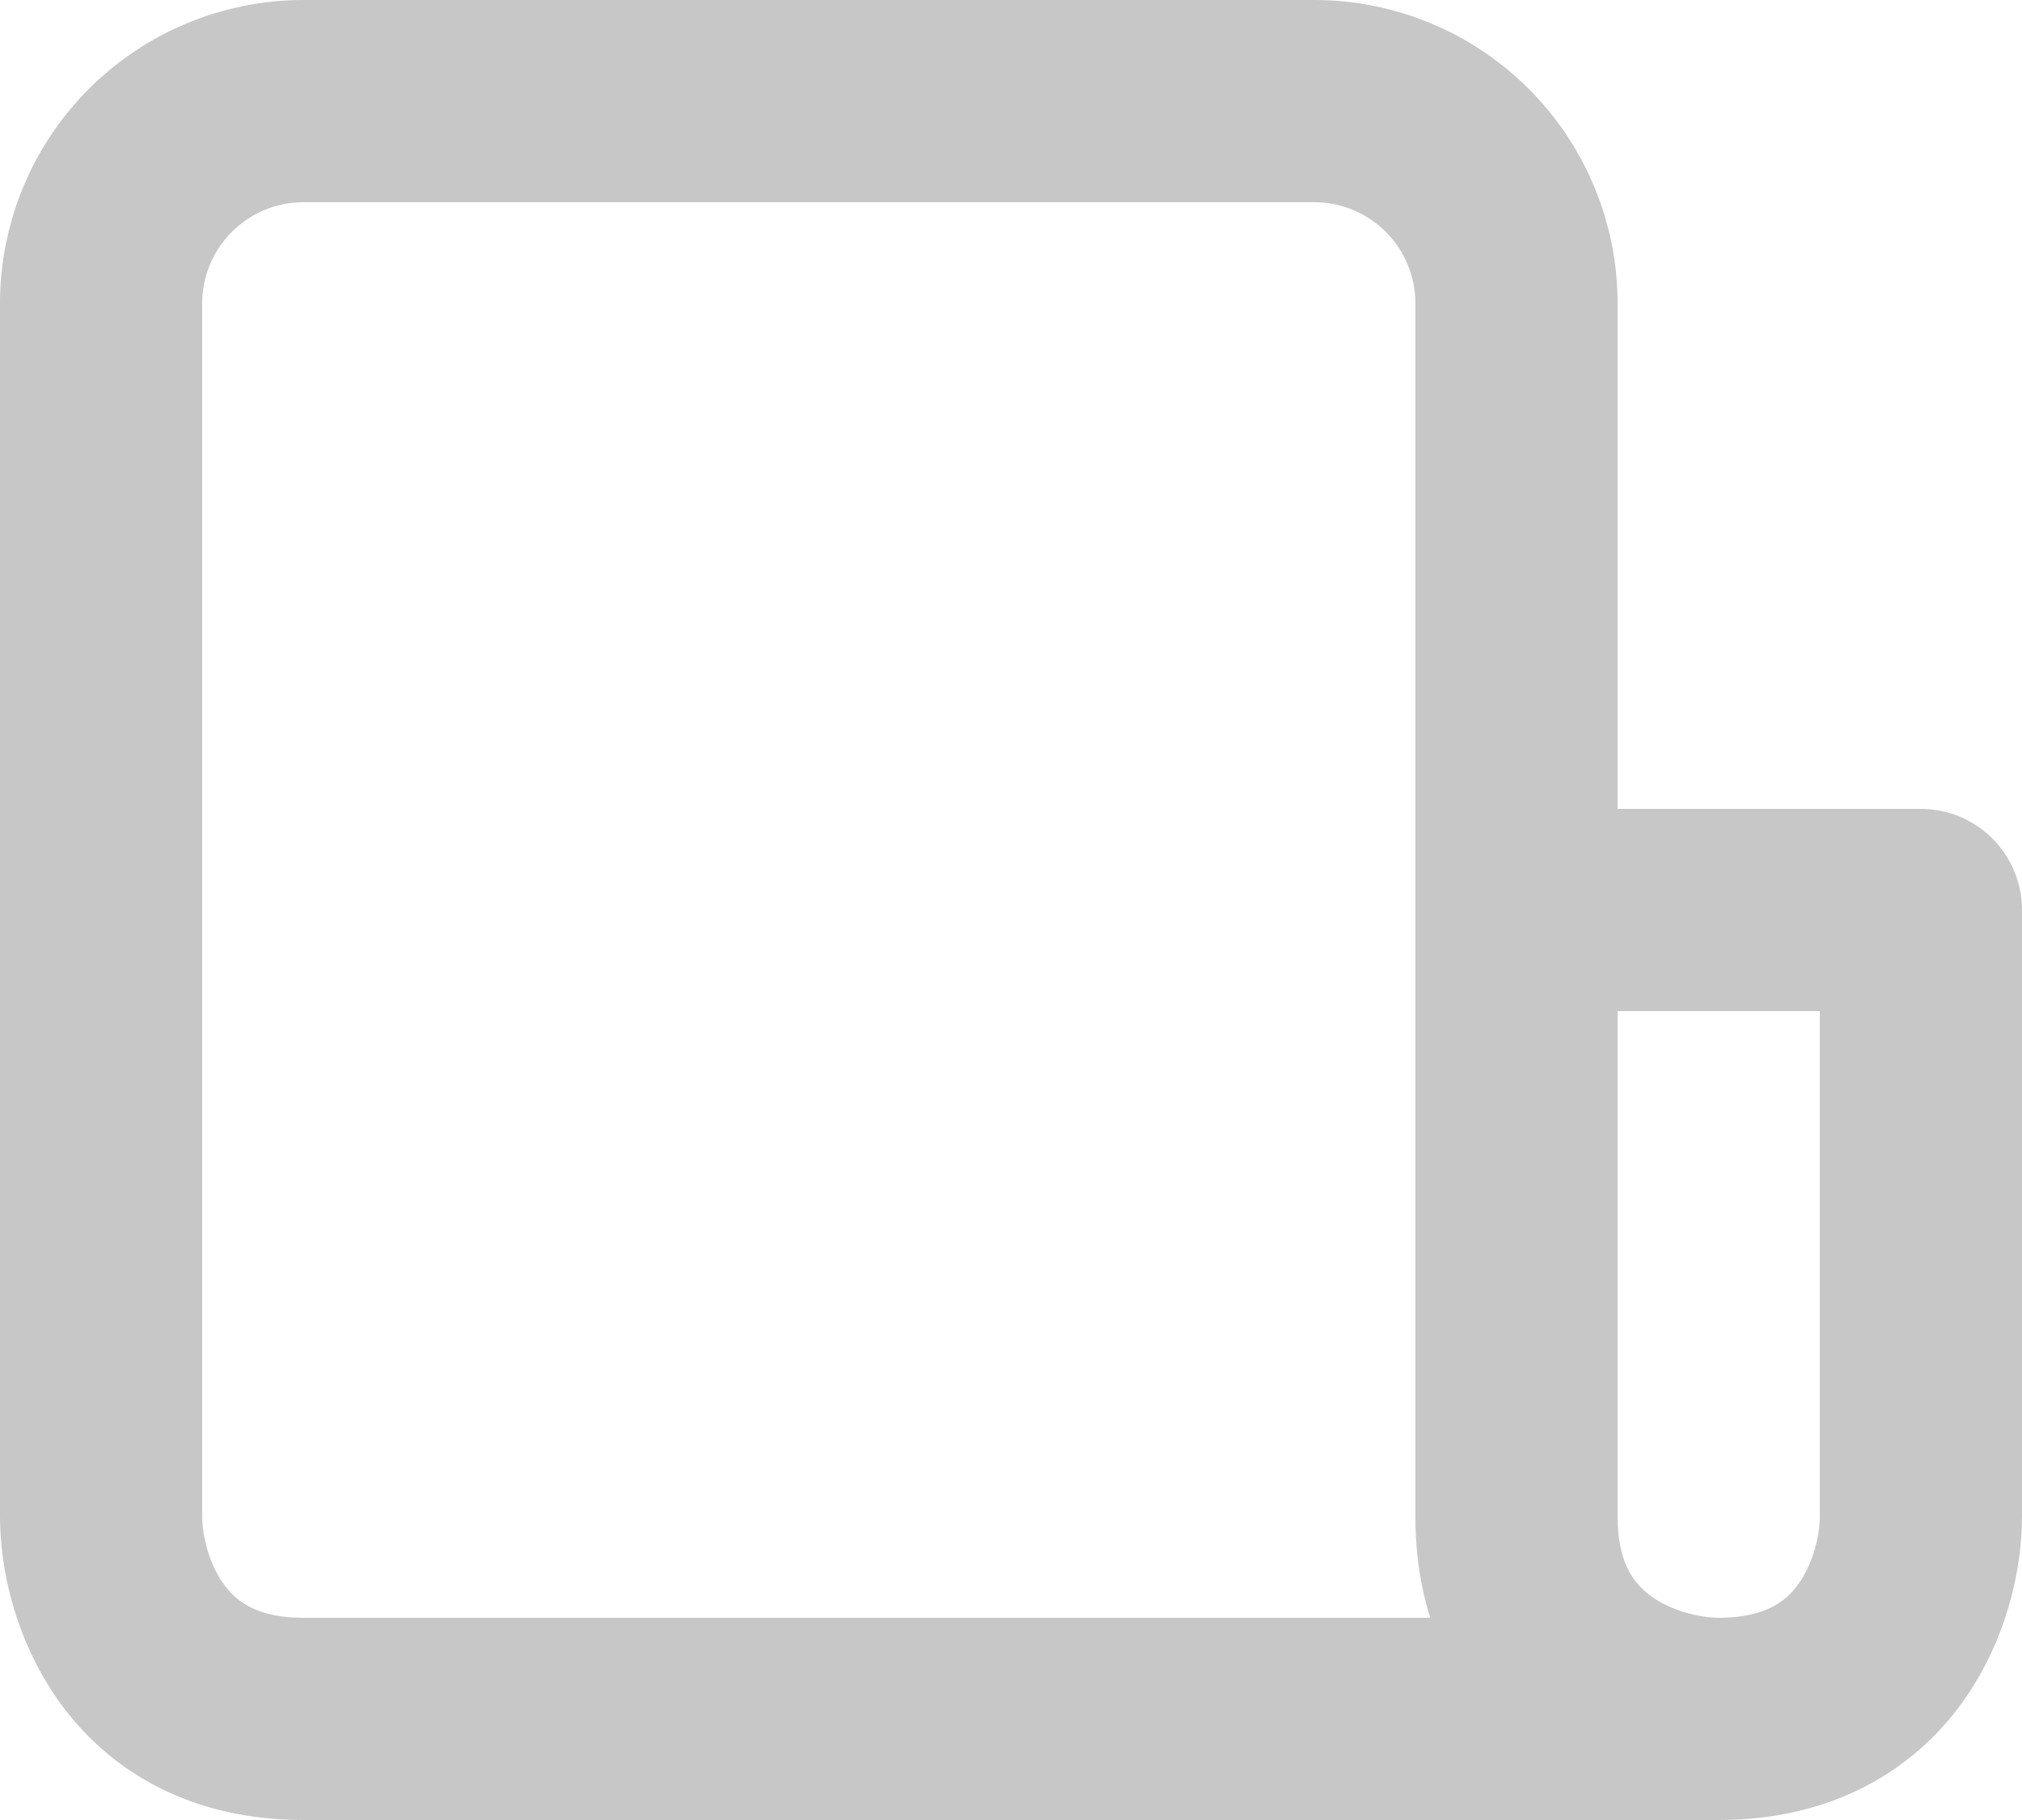
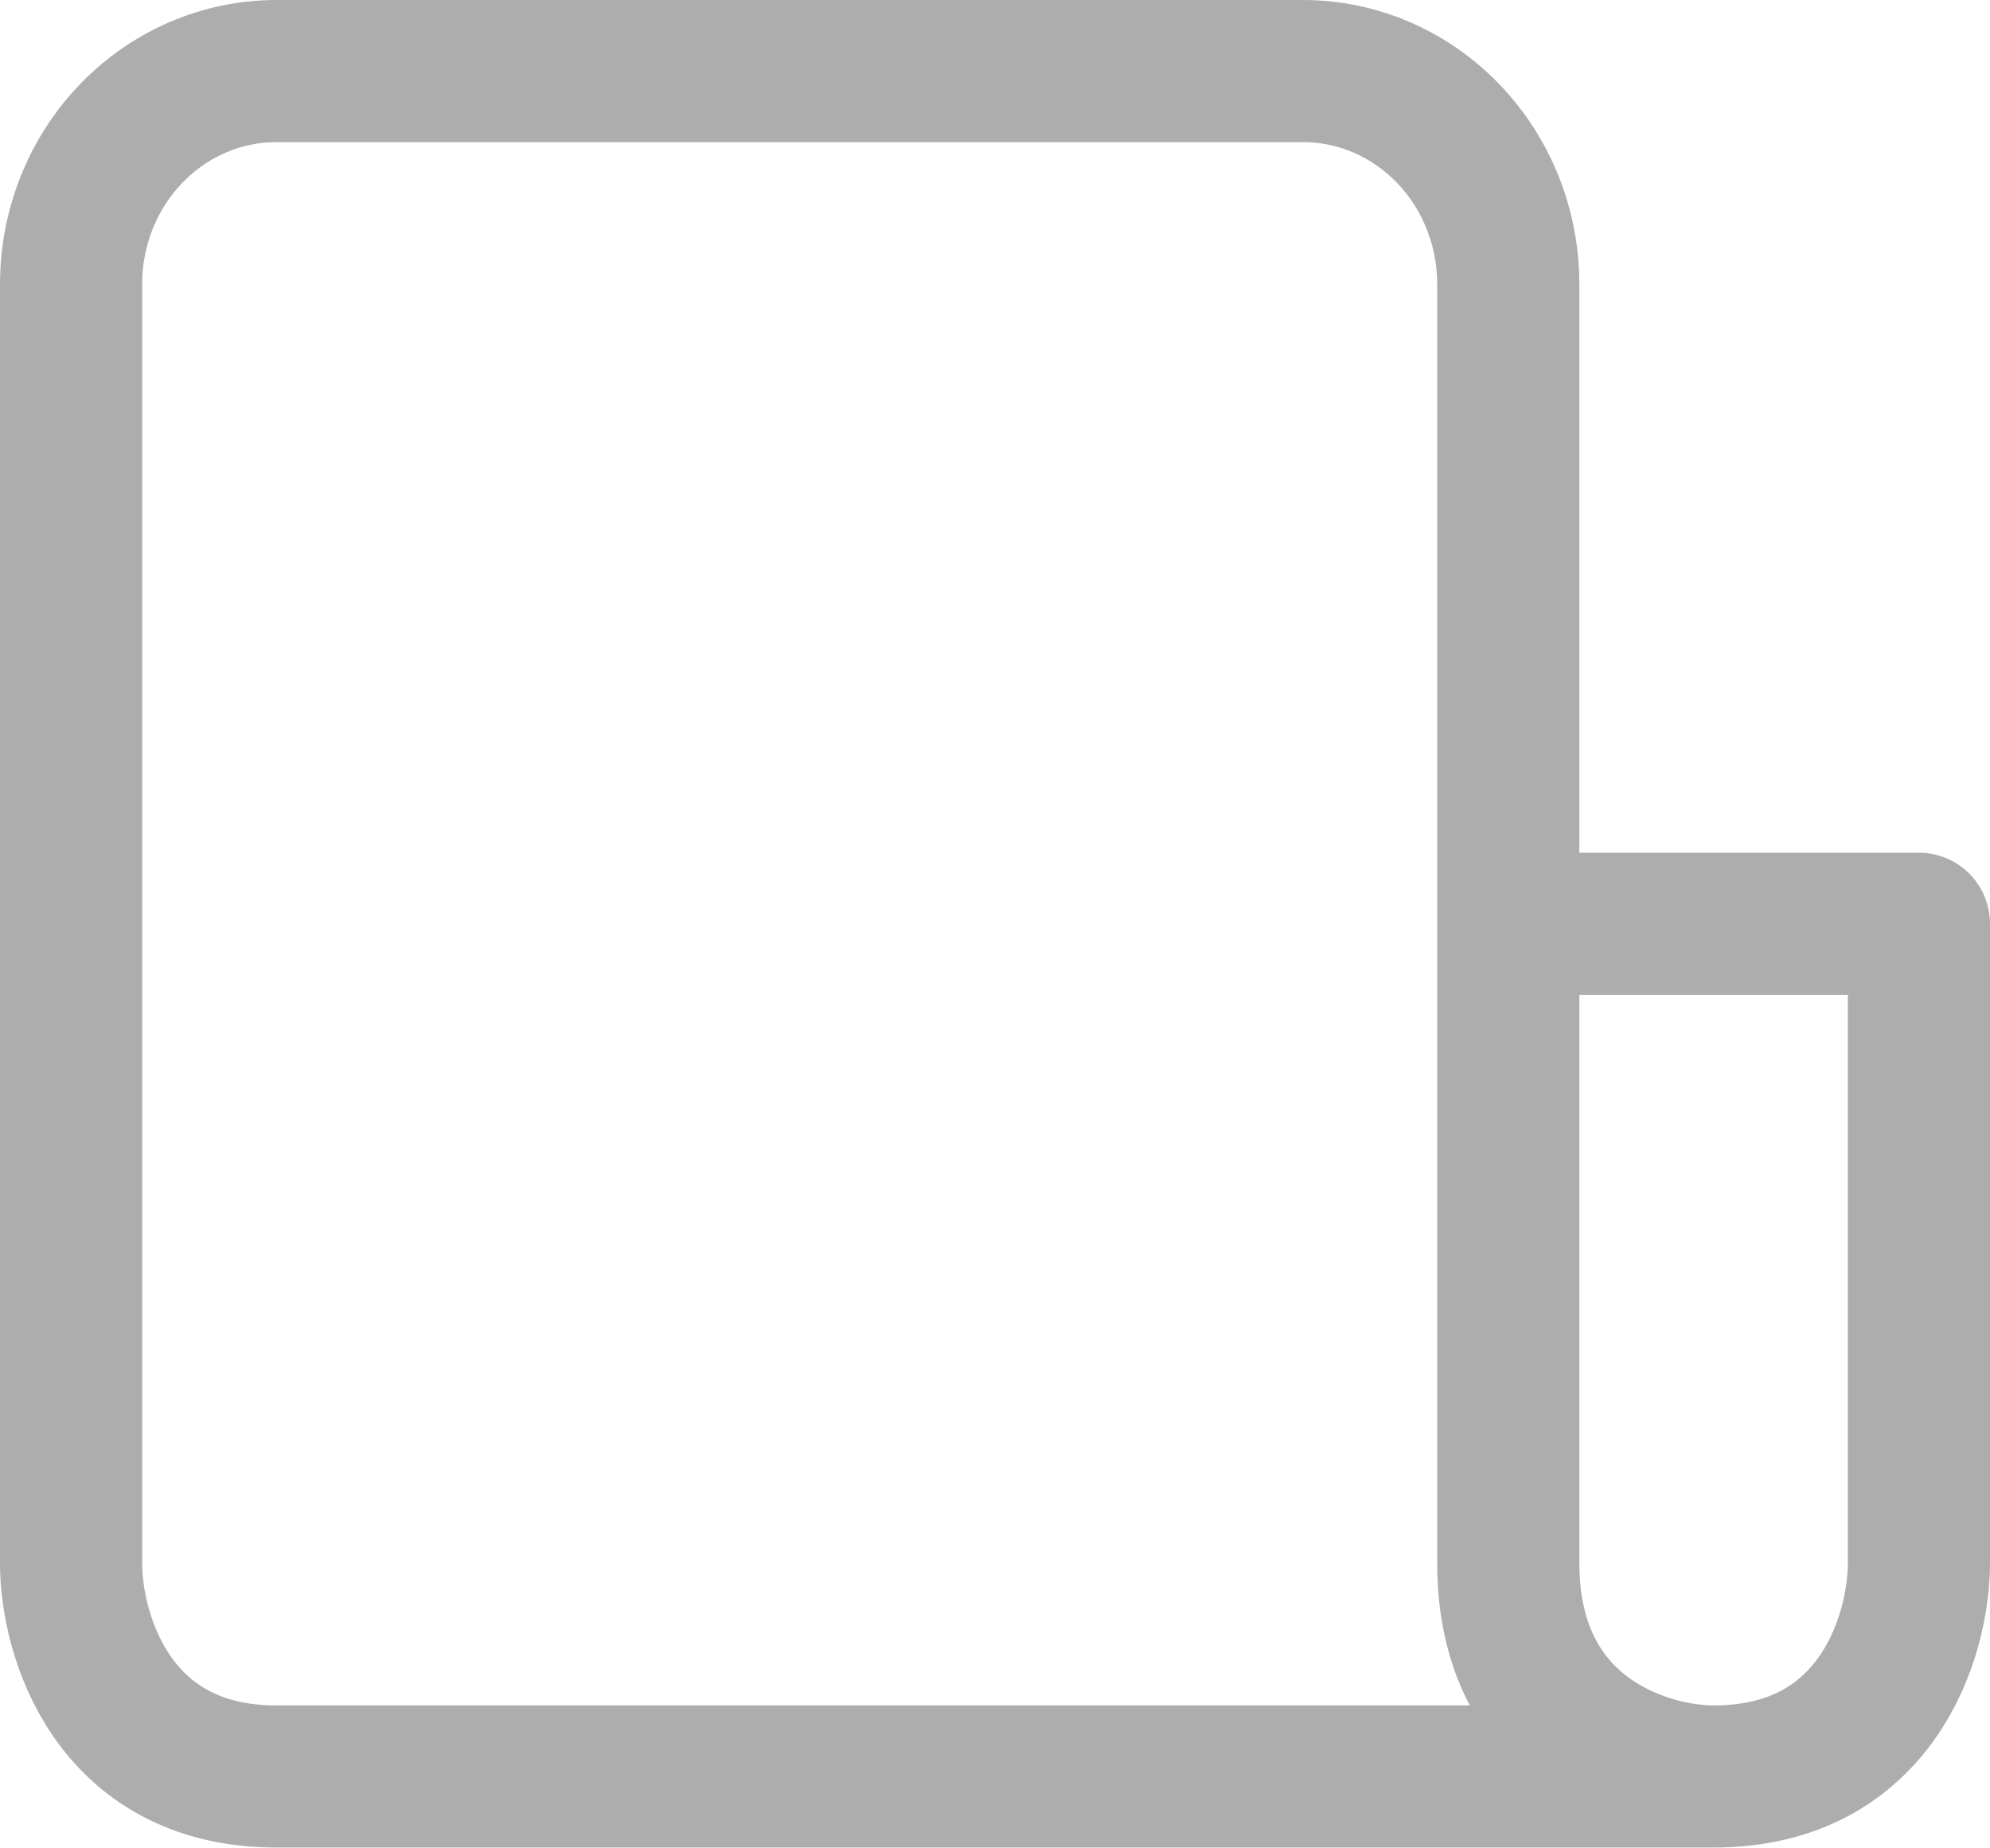
- <svg xmlns="http://www.w3.org/2000/svg" width="20" height="18" viewBox="0 0 20 18" fill="none">
-   <path d="M17 17H3C1.4 17 1 15.667 1 15V3C1 2.47 1.211 1.961 1.586 1.586C1.961 1.211 2.47 1 3 1H13C13.53 1 14.039 1.211 14.414 1.586C14.789 1.961 15 2.47 15 3V9M17 17C16.333 17 15 16.6 15 15V9M17 17C18.6 17 19 15.667 19 15V9H15" stroke="#C7C7C7" stroke-width="2" stroke-linecap="round" stroke-linejoin="round" />
+ <svg xmlns="http://www.w3.org/2000/svg" width="28" height="26" viewBox="0 0 28 26" fill="none">
+   <path d="M24.111 25H3.889C1.578 25 1 23 1 22V4C1 3.204 1.304 2.441 1.846 1.879C2.388 1.316 3.123 1 3.889 1H18.333C19.099 1 19.834 1.316 20.376 1.879C20.918 2.441 21.222 3.204 21.222 4V13M24.111 25C23.148 25 21.222 24.4 21.222 22V13M24.111 25C26.422 25 27 23 27 22V13H21.222" stroke="#ADADAD" stroke-width="2" stroke-linecap="round" stroke-linejoin="round" />
</svg>
